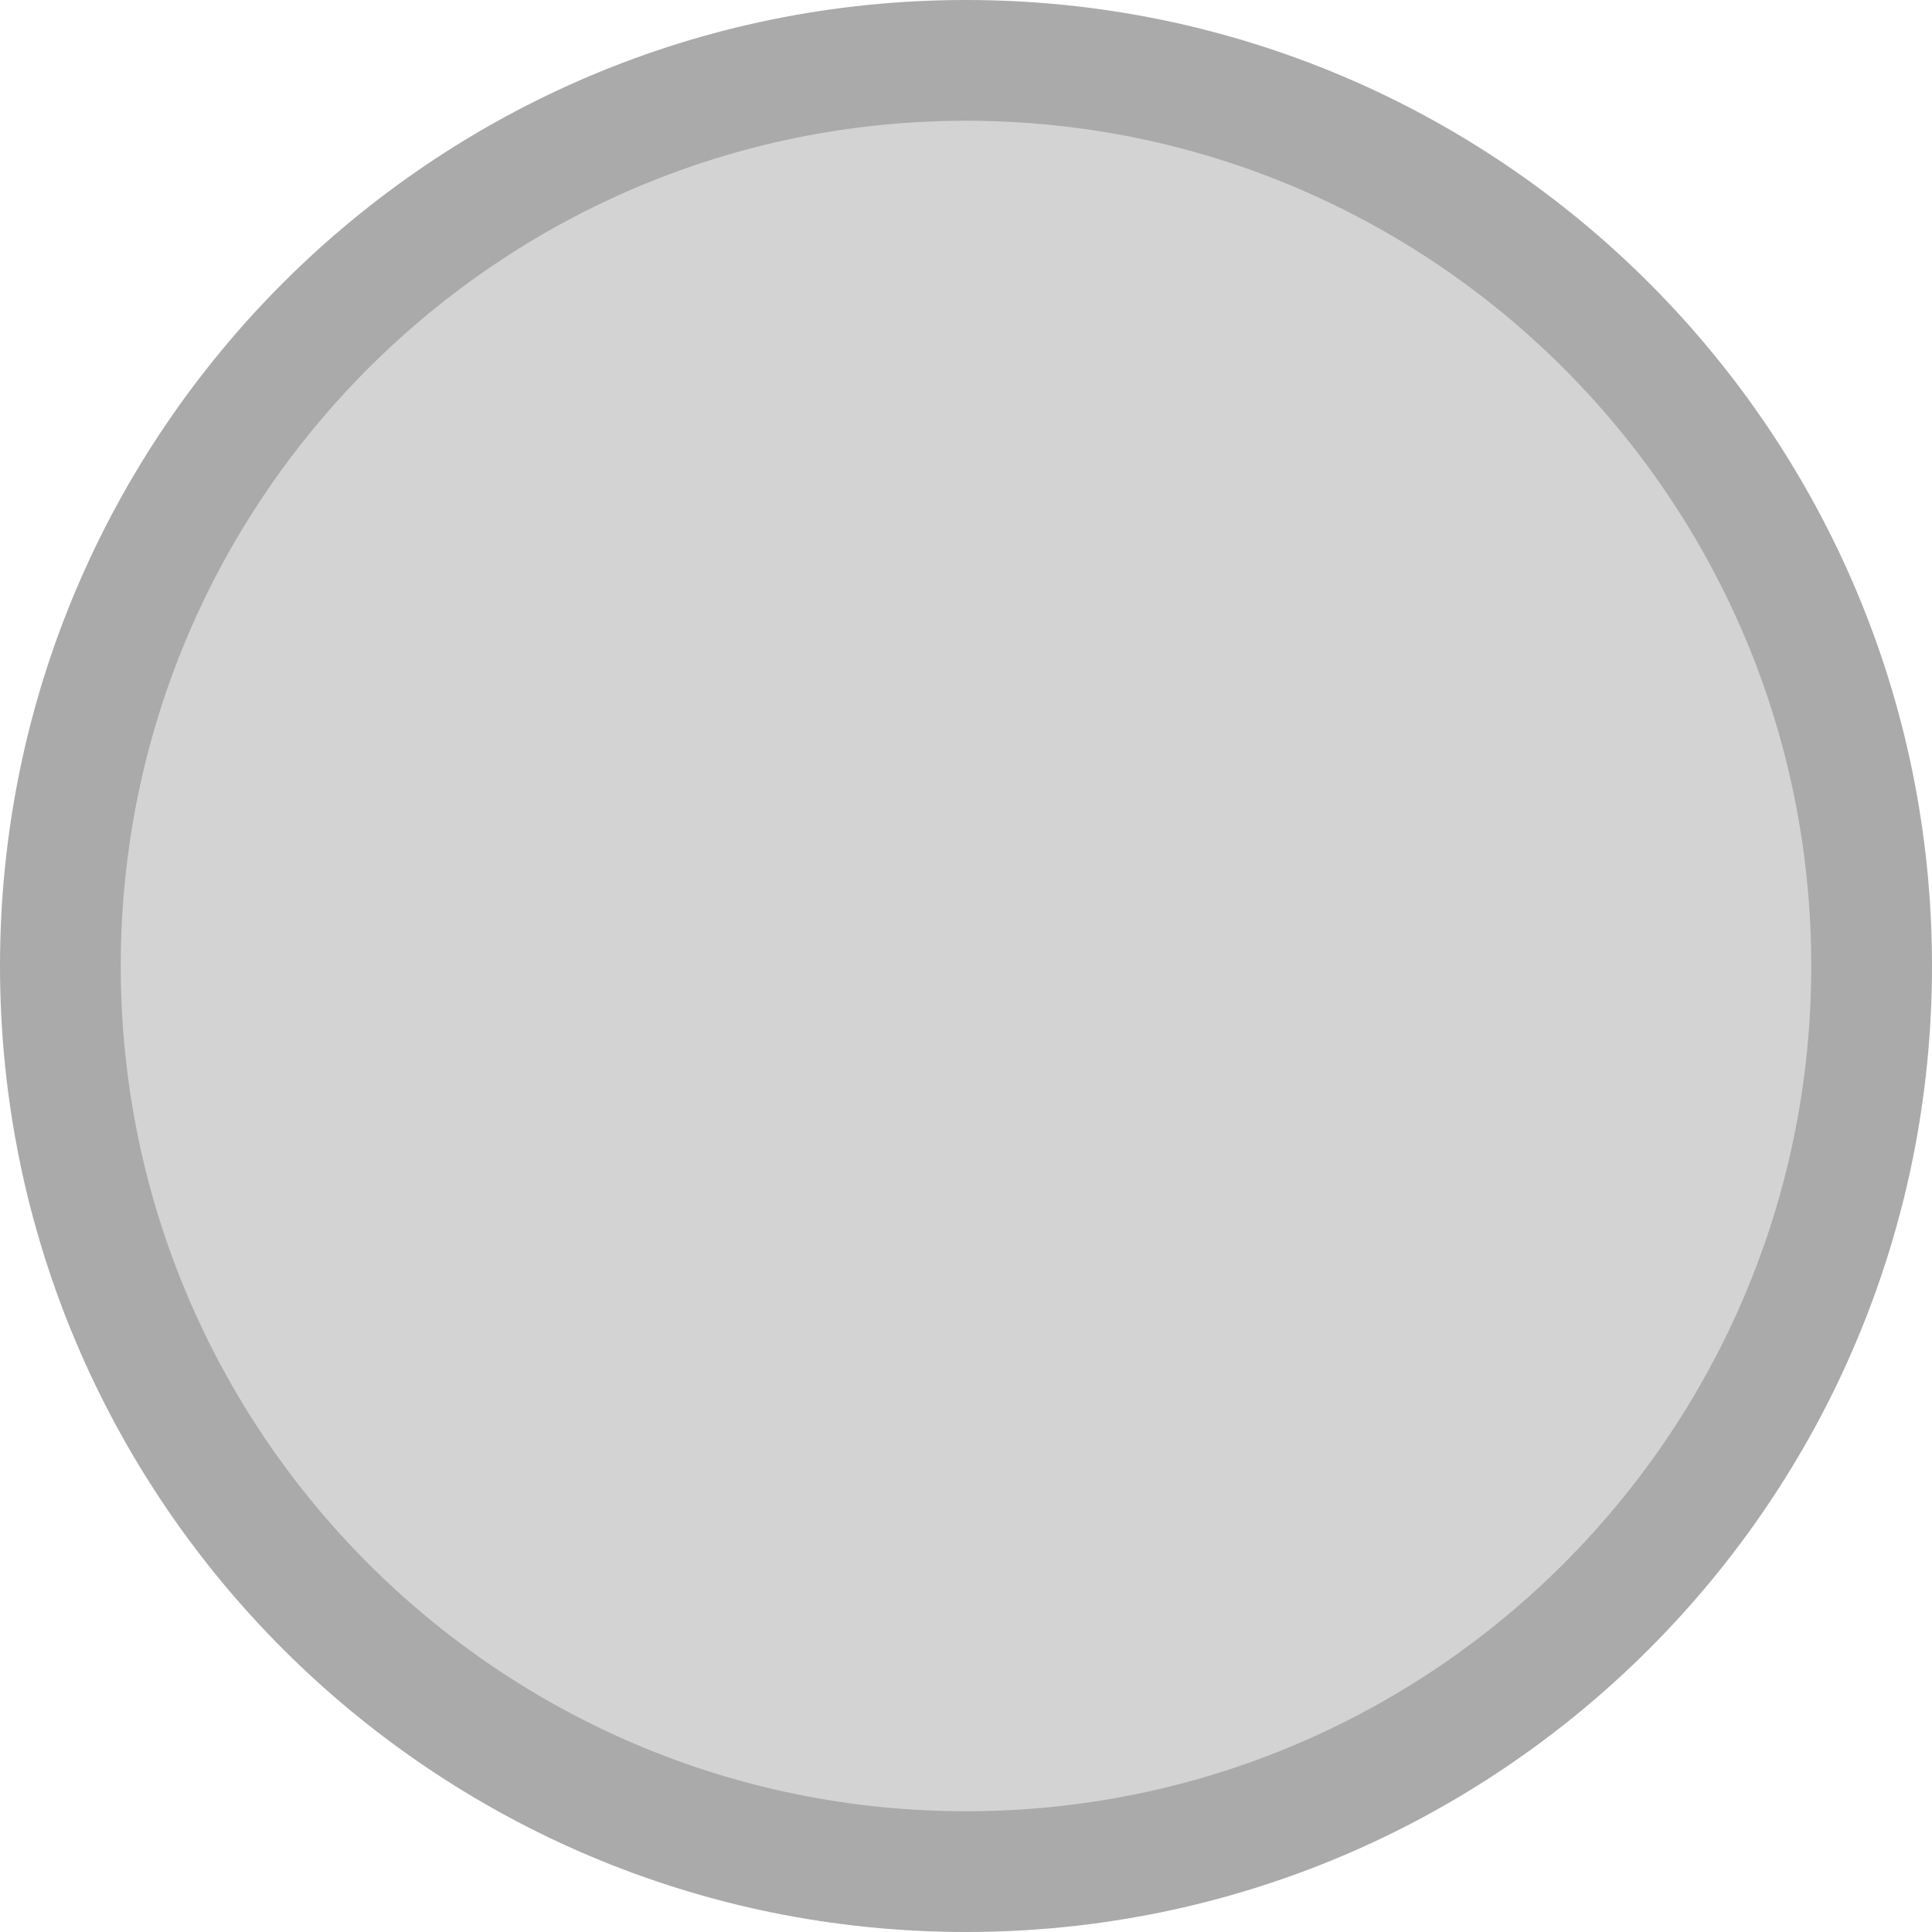
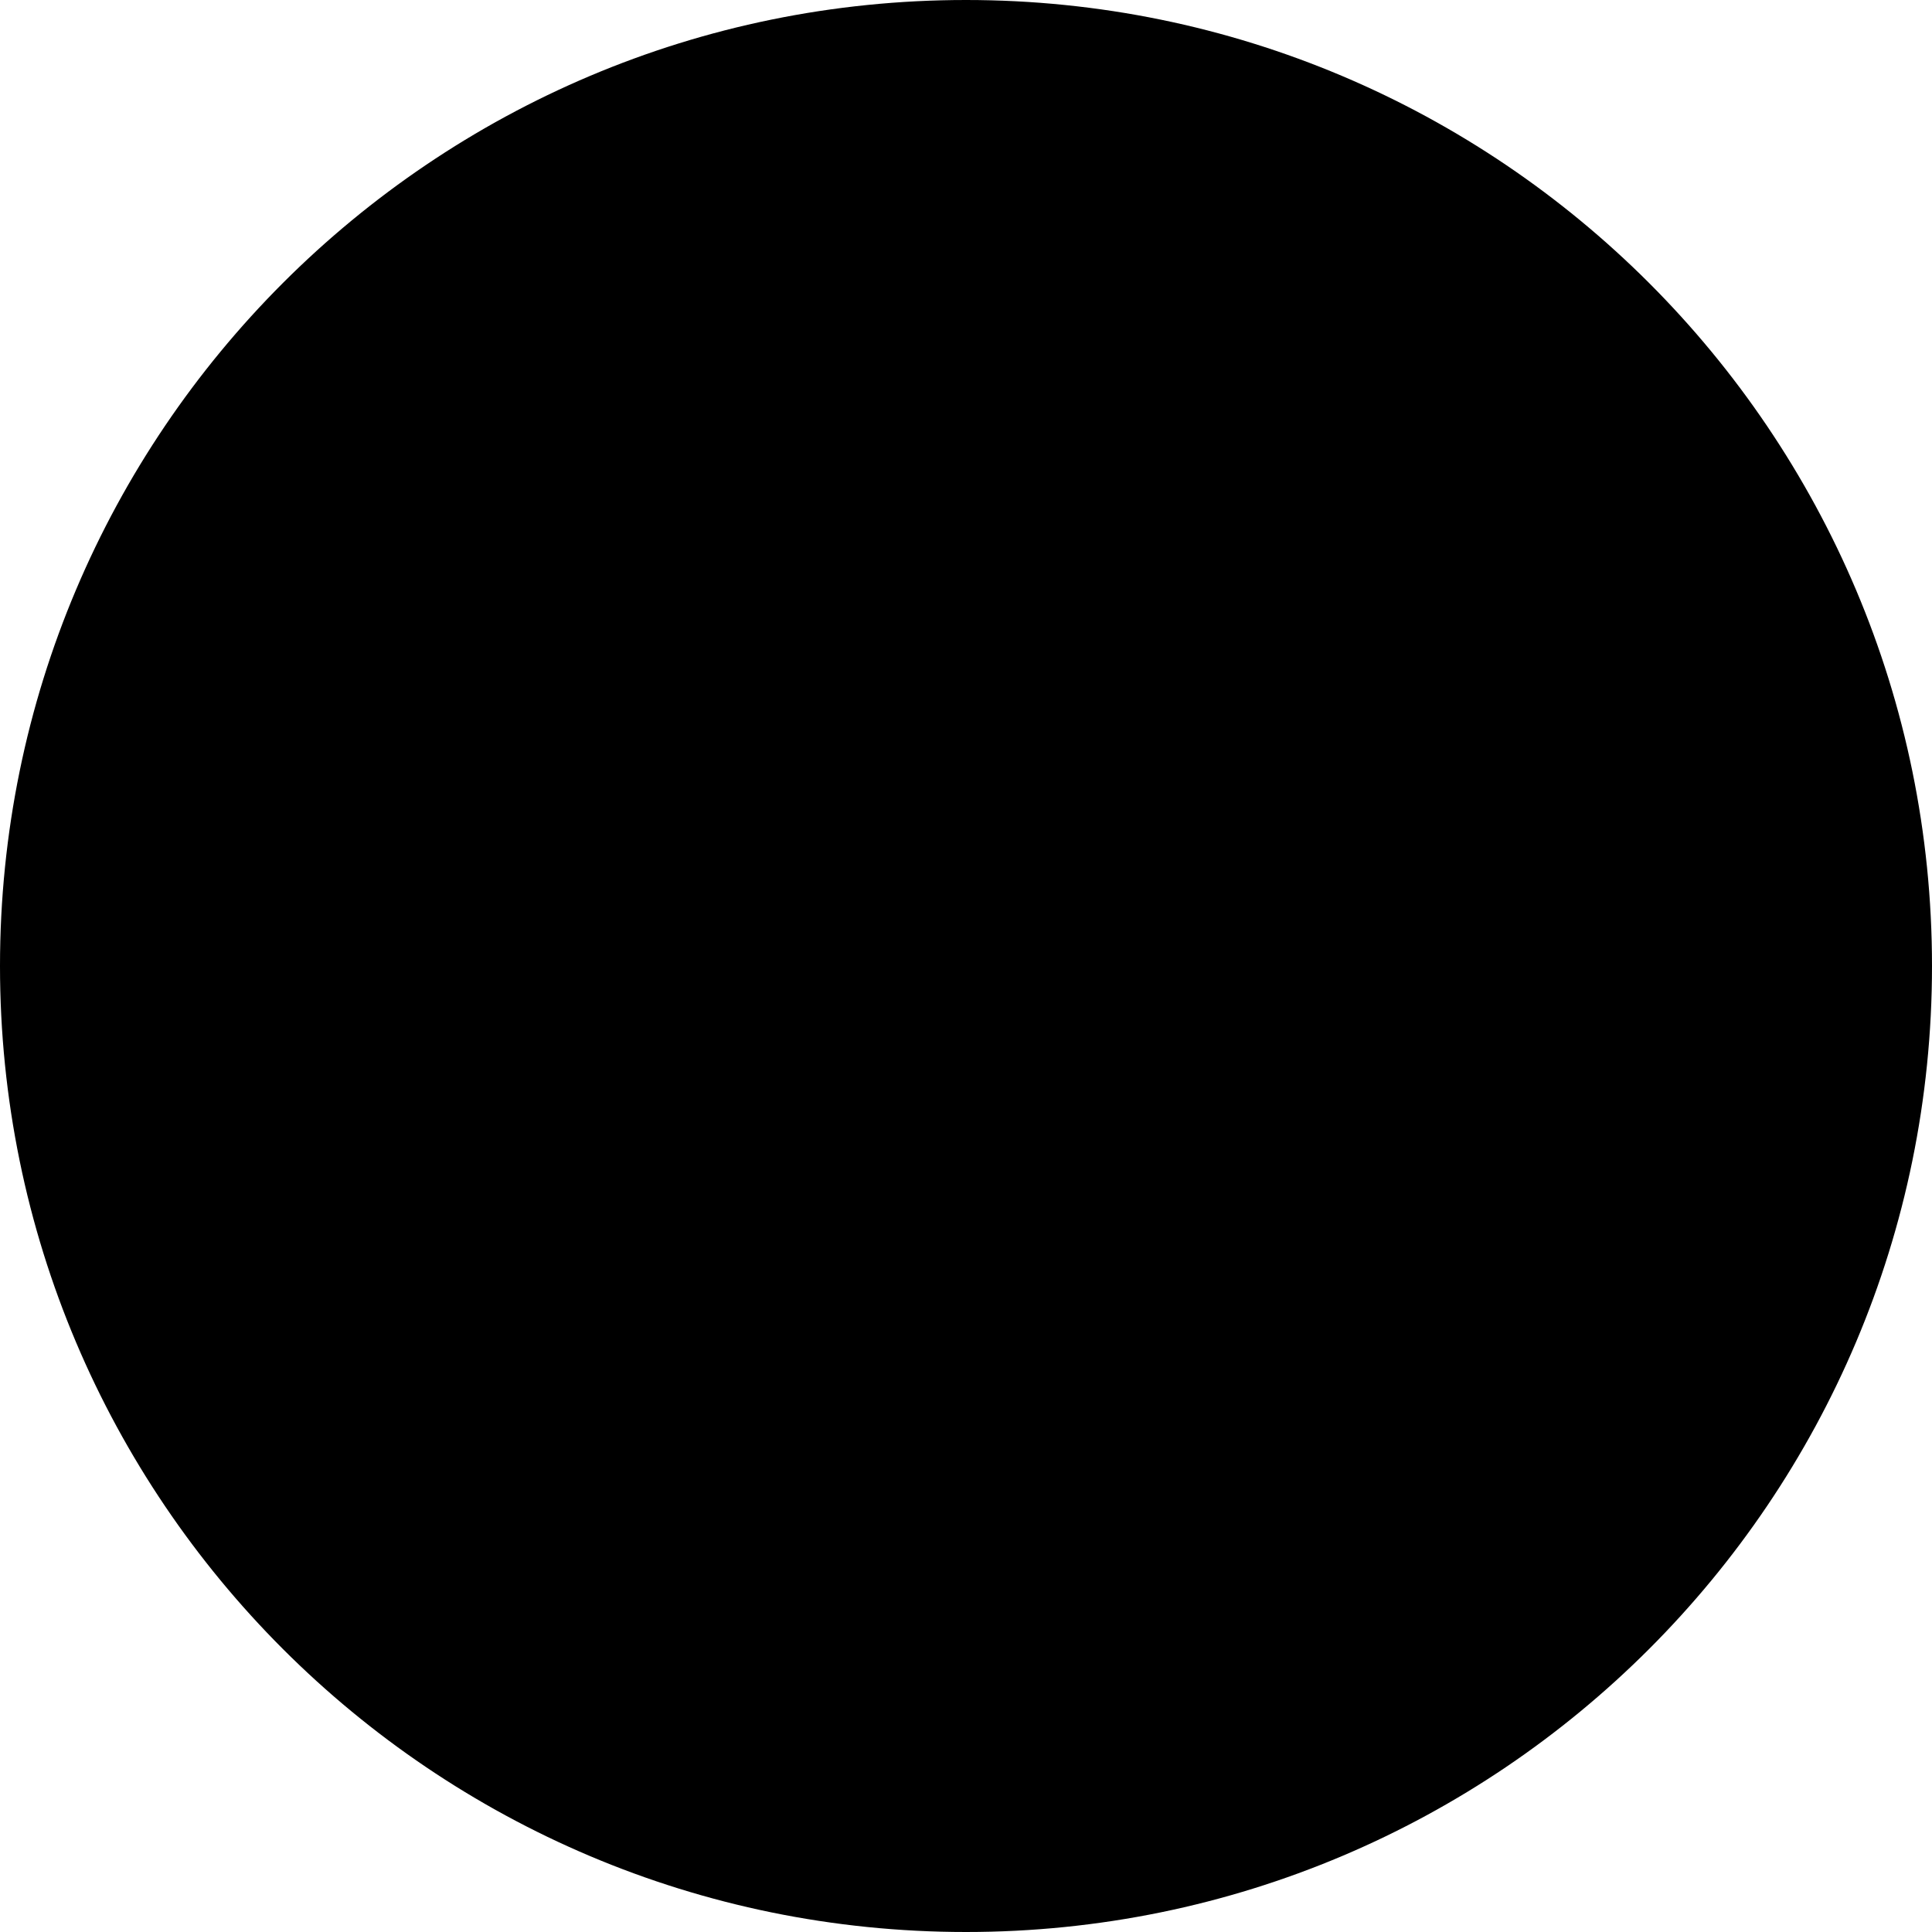
<svg xmlns="http://www.w3.org/2000/svg" viewBox="0 0 16 16">
  <g transform="translate(0 -1036.362)">
-     <path style="fill:#d3d3d3" d="m 7.937,1036.983 c 4.18,0 7.568,3.304 7.568,7.379 0,4.075 -3.388,7.379 -7.568,7.379 -4.18,0 -7.568,-3.304 -7.568,-7.379 0,-4.075 3.388,-7.379 7.568,-7.379 z" />
-     <path style="fill:#aaa" d="M 8 0 C 3.582 8.8817842e-16 -3.006854e-17 3.582 0 8 C 0 12.418 3.582 16 8 16 C 12.418 16 16 12.418 16 8 C 16 3.582 12.418 -1.8064254e-15 8 0 z M 8 1 C 11.866 1 15 4.134 15 8 C 15 11.866 11.866 15 8 15 C 4.134 15 1 11.866 1 8 C 1 4.134 4.134 1 8 1 z " transform="translate(0 1036.362)" />
+     <path style="fill:#777777777777" d="m 7.937,1036.983 c 4.18,0 7.568,3.304 7.568,7.379 0,4.075 -3.388,7.379 -7.568,7.379 -4.18,0 -7.568,-3.304 -7.568,-7.379 0,-4.075 3.388,-7.379 7.568,-7.379 z" />
+     <path style="fill:#111111111111" d="M 8 0 C 3.582 8.8817842e-16 -3.006854e-17 3.582 0 8 C 0 12.418 3.582 16 8 16 C 12.418 16 16 12.418 16 8 C 16 3.582 12.418 -1.8064254e-15 8 0 z M 8 1 C 11.866 1 15 4.134 15 8 C 15 11.866 11.866 15 8 15 C 4.134 15 1 11.866 1 8 C 1 4.134 4.134 1 8 1 z " transform="translate(0 1036.362)" />
  </g>
</svg>
